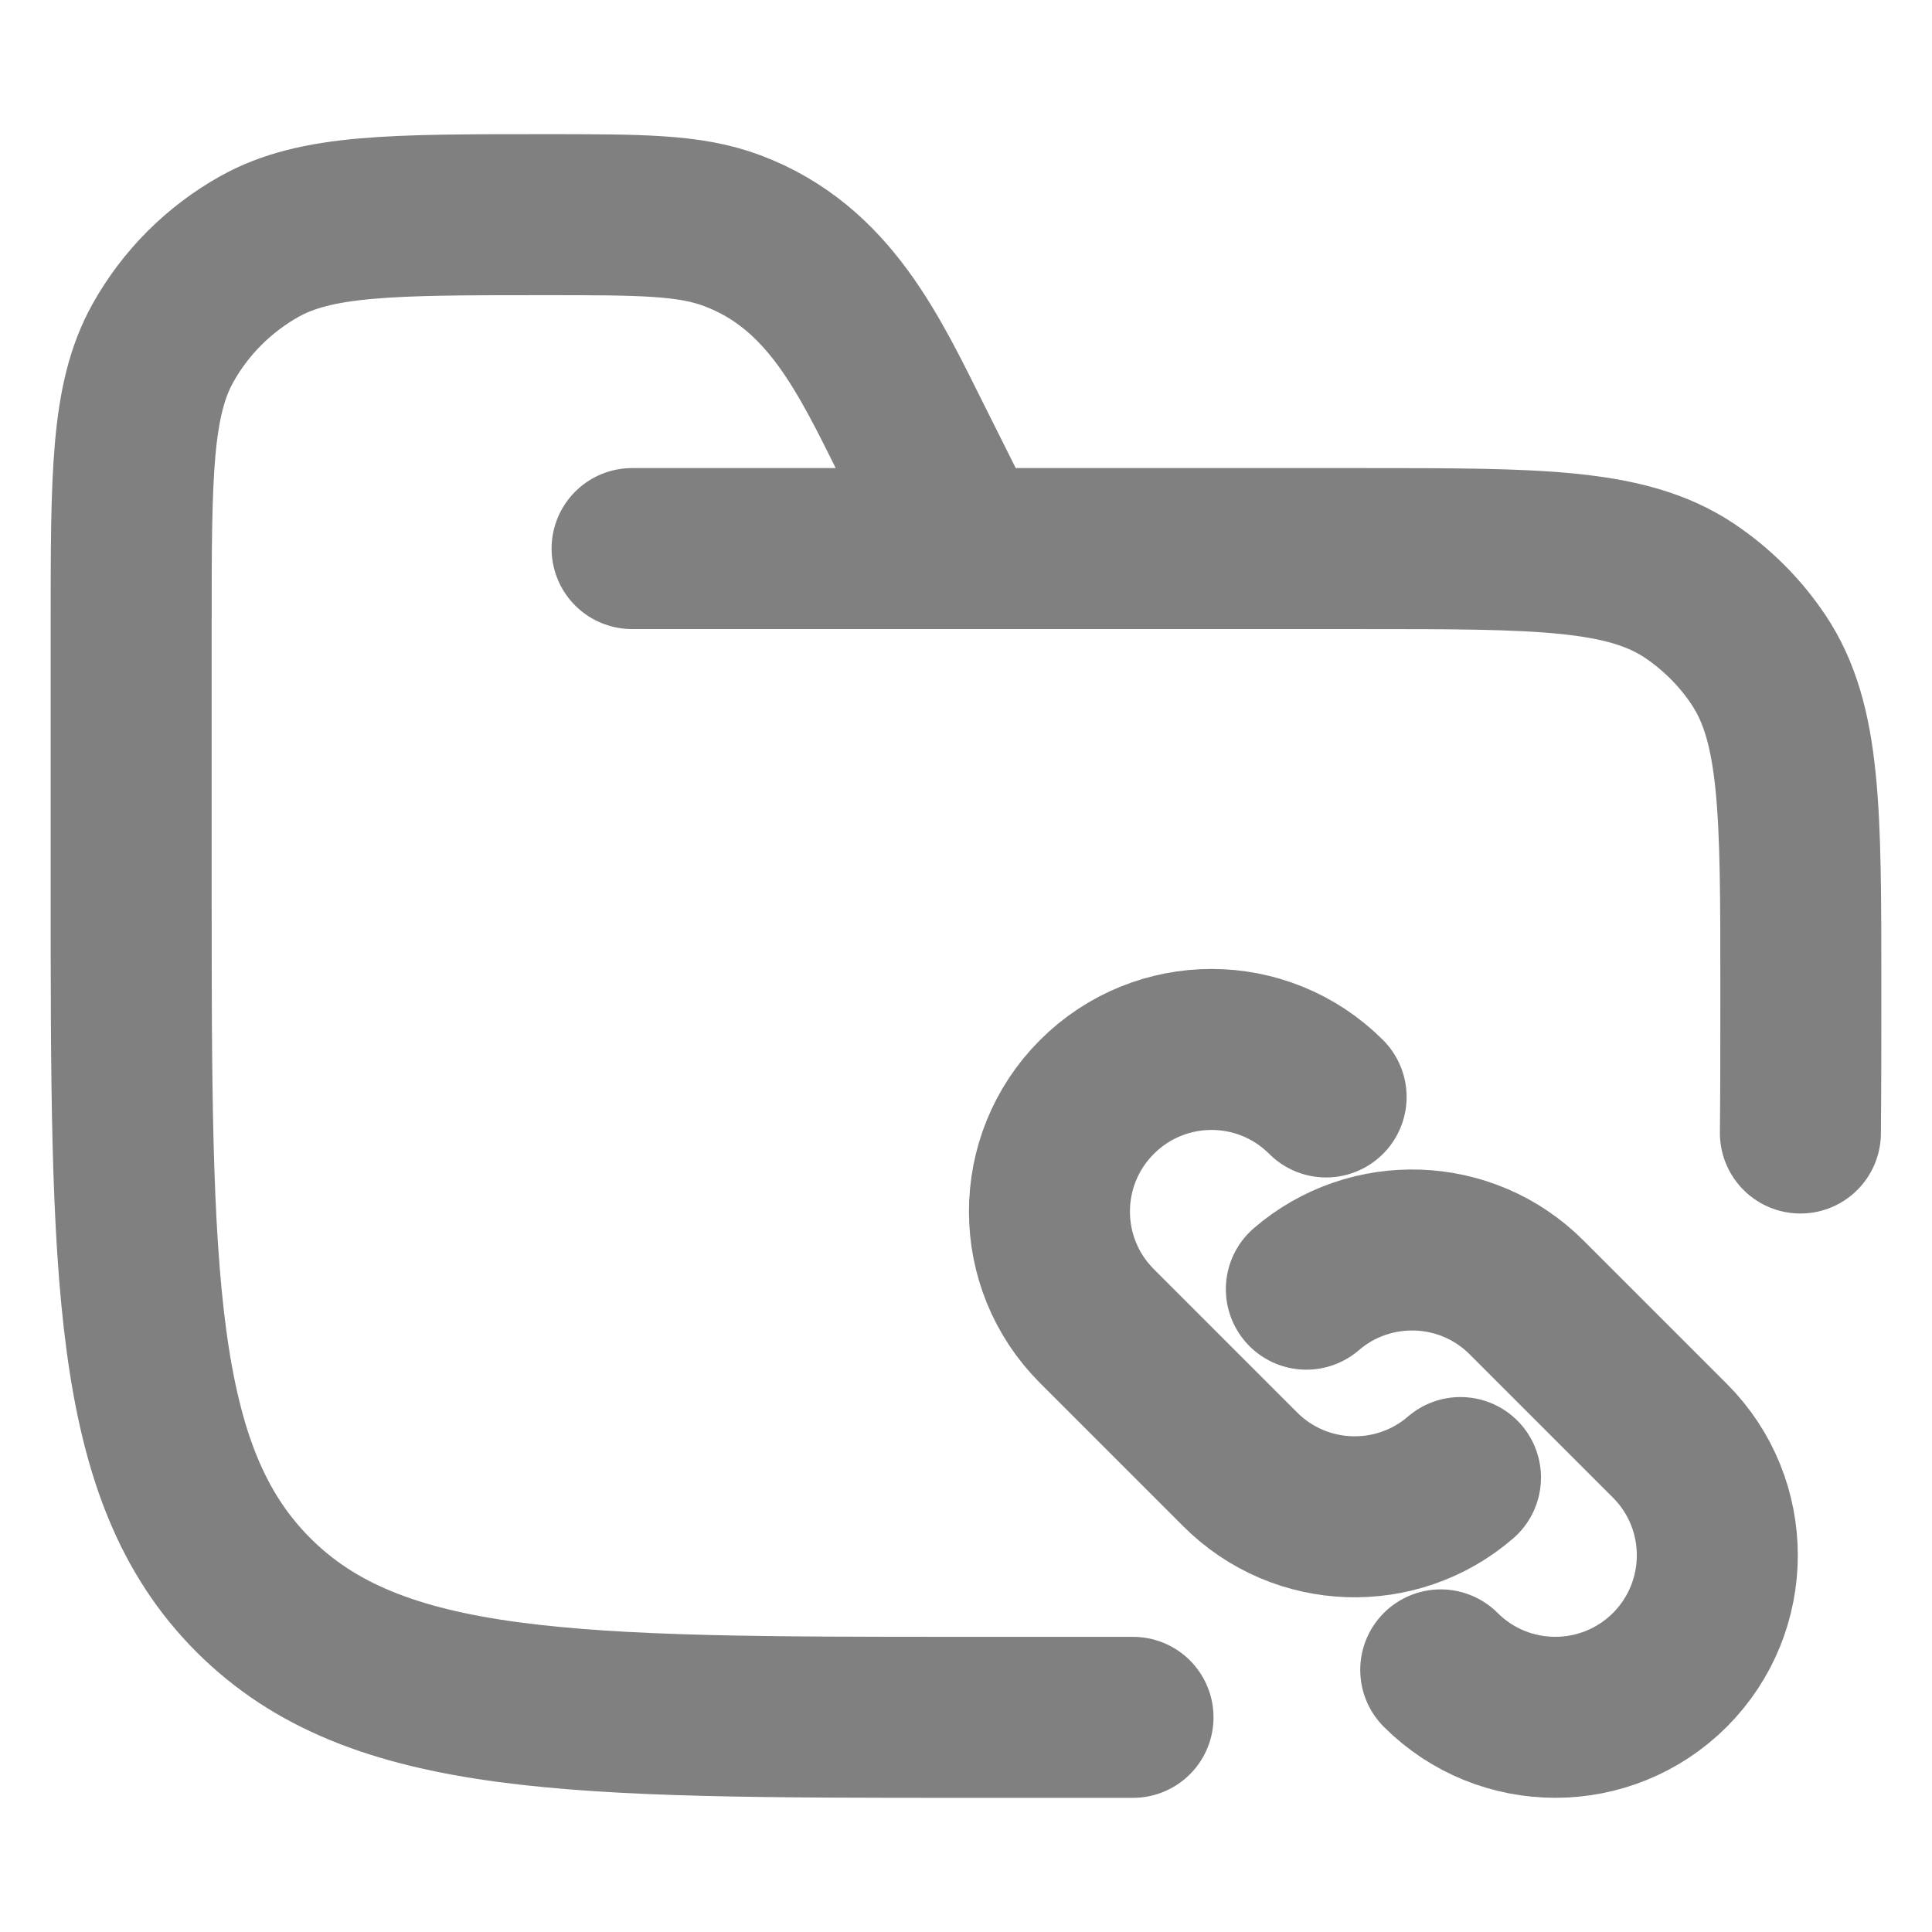
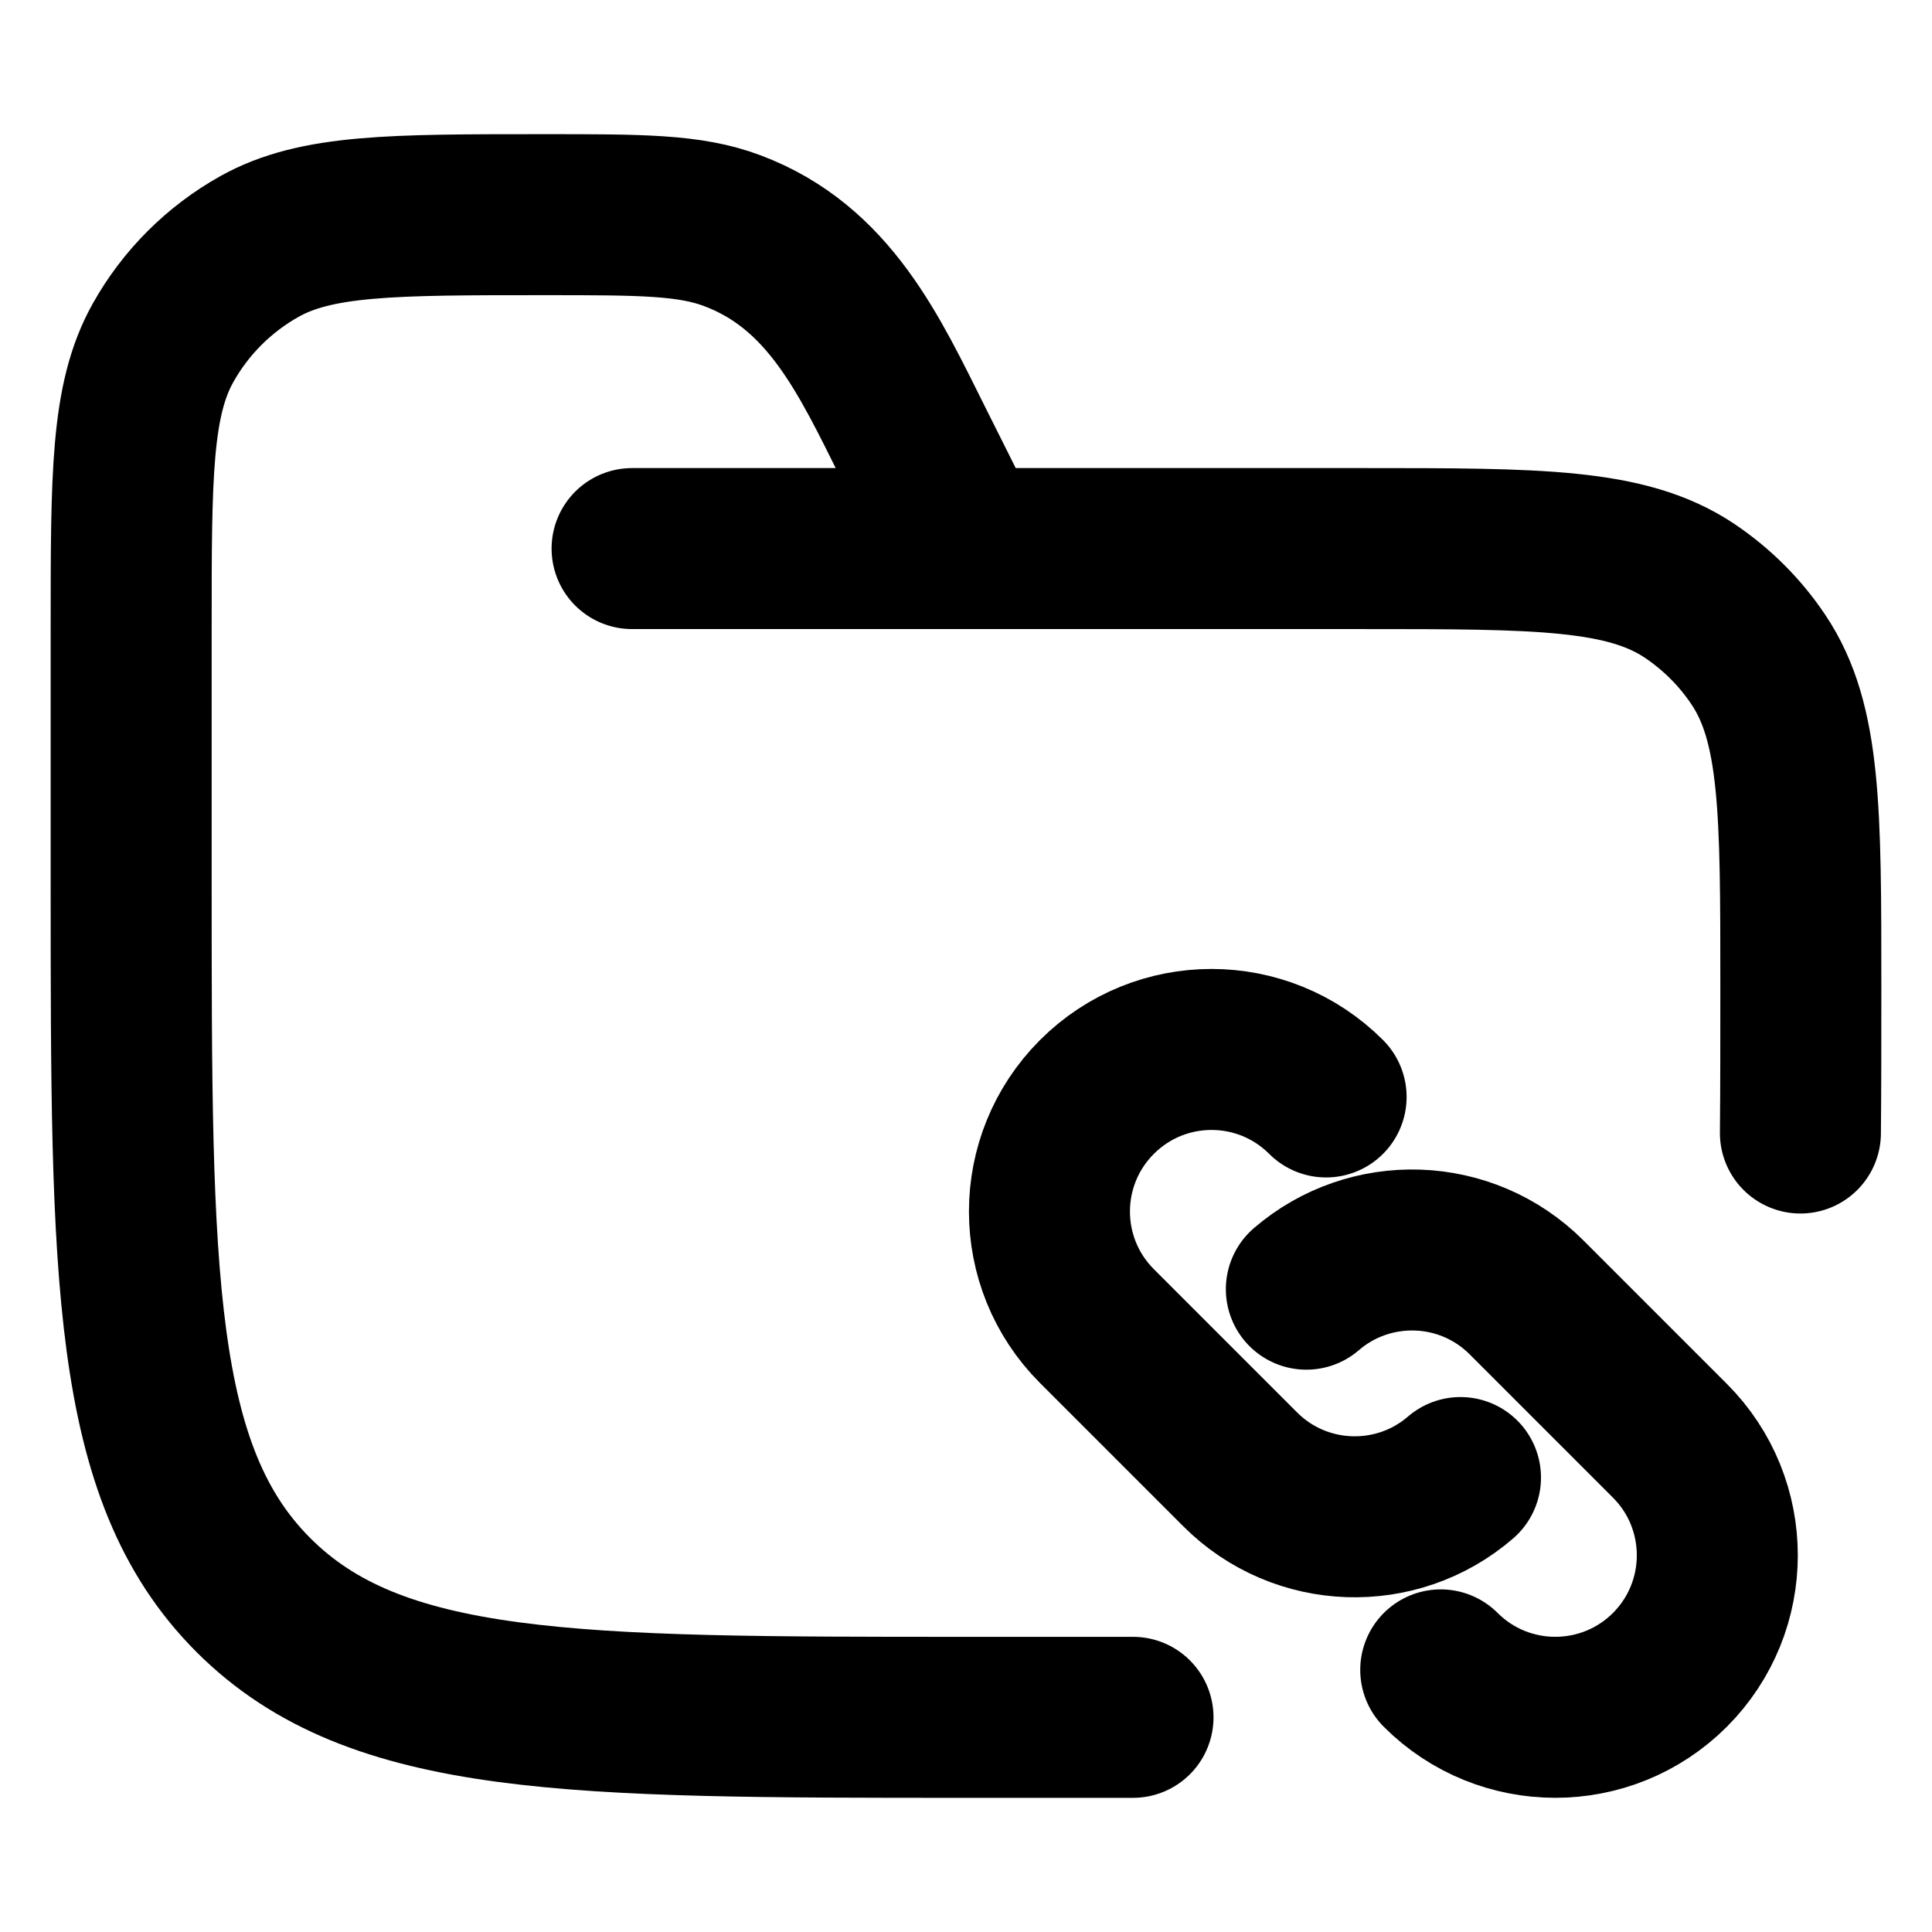
<svg xmlns="http://www.w3.org/2000/svg" width="18" height="18" viewBox="0 0 18 18" fill="none">
-   <path d="M10.556 16H9C5.333 16 3.5 16 2.361 14.861C1.222 13.722 1.222 11.889 1.222 8.222V5.846C1.222 4.433 1.222 3.726 1.518 3.196C1.729 2.818 2.041 2.507 2.418 2.296C2.948 2 3.655 2 5.068 2C5.973 2 6.425 2 6.822 2.149C7.726 2.488 8.099 3.309 8.507 4.126L9 5.111M5.889 5.111H12.694C14.333 5.111 15.152 5.111 15.741 5.504C15.995 5.675 16.214 5.893 16.384 6.148C16.778 6.737 16.778 7.556 16.778 9.194C16.778 9.691 16.778 10.143 16.774 10.556" stroke="#808080" stroke-width="1.5" stroke-linecap="round" />
-   <path d="M13.423 15.558C14.012 16.147 14.968 16.147 15.558 15.558C16.147 14.968 16.147 14.012 15.558 13.423L14.223 12.088C13.661 11.525 12.764 11.5 12.171 12.011M12.355 10.22C11.765 9.63 10.81 9.63 10.22 10.22C9.63 10.81 9.63 11.765 10.22 12.355L11.555 13.69C12.117 14.252 13.014 14.278 13.607 13.766" stroke="#808080" stroke-width="1.5" stroke-linecap="round" />
+   <path d="M10.556 16H9C5.333 16 3.5 16 2.361 14.861C1.222 13.722 1.222 11.889 1.222 8.222V5.846C1.222 4.433 1.222 3.726 1.518 3.196C1.729 2.818 2.041 2.507 2.418 2.296C2.948 2 3.655 2 5.068 2C5.973 2 6.425 2 6.822 2.149C7.726 2.488 8.099 3.309 8.507 4.126L9 5.111M5.889 5.111H12.694C14.333 5.111 15.152 5.111 15.741 5.504C15.995 5.675 16.214 5.893 16.384 6.148C16.778 6.737 16.778 7.556 16.778 9.194C16.778 9.691 16.778 10.143 16.774 10.556" stroke="currentColor" stroke-width="1.5" stroke-linecap="round" />
+   <path d="M13.423 15.558C14.012 16.147 14.968 16.147 15.558 15.558C16.147 14.968 16.147 14.012 15.558 13.423L14.223 12.088C13.661 11.525 12.764 11.5 12.171 12.011M12.355 10.22C11.765 9.63 10.81 9.63 10.22 10.22C9.63 10.81 9.63 11.765 10.22 12.355L11.555 13.69C12.117 14.252 13.014 14.278 13.607 13.766" stroke="currentColor" stroke-width="1.5" stroke-linecap="round" />
</svg>
